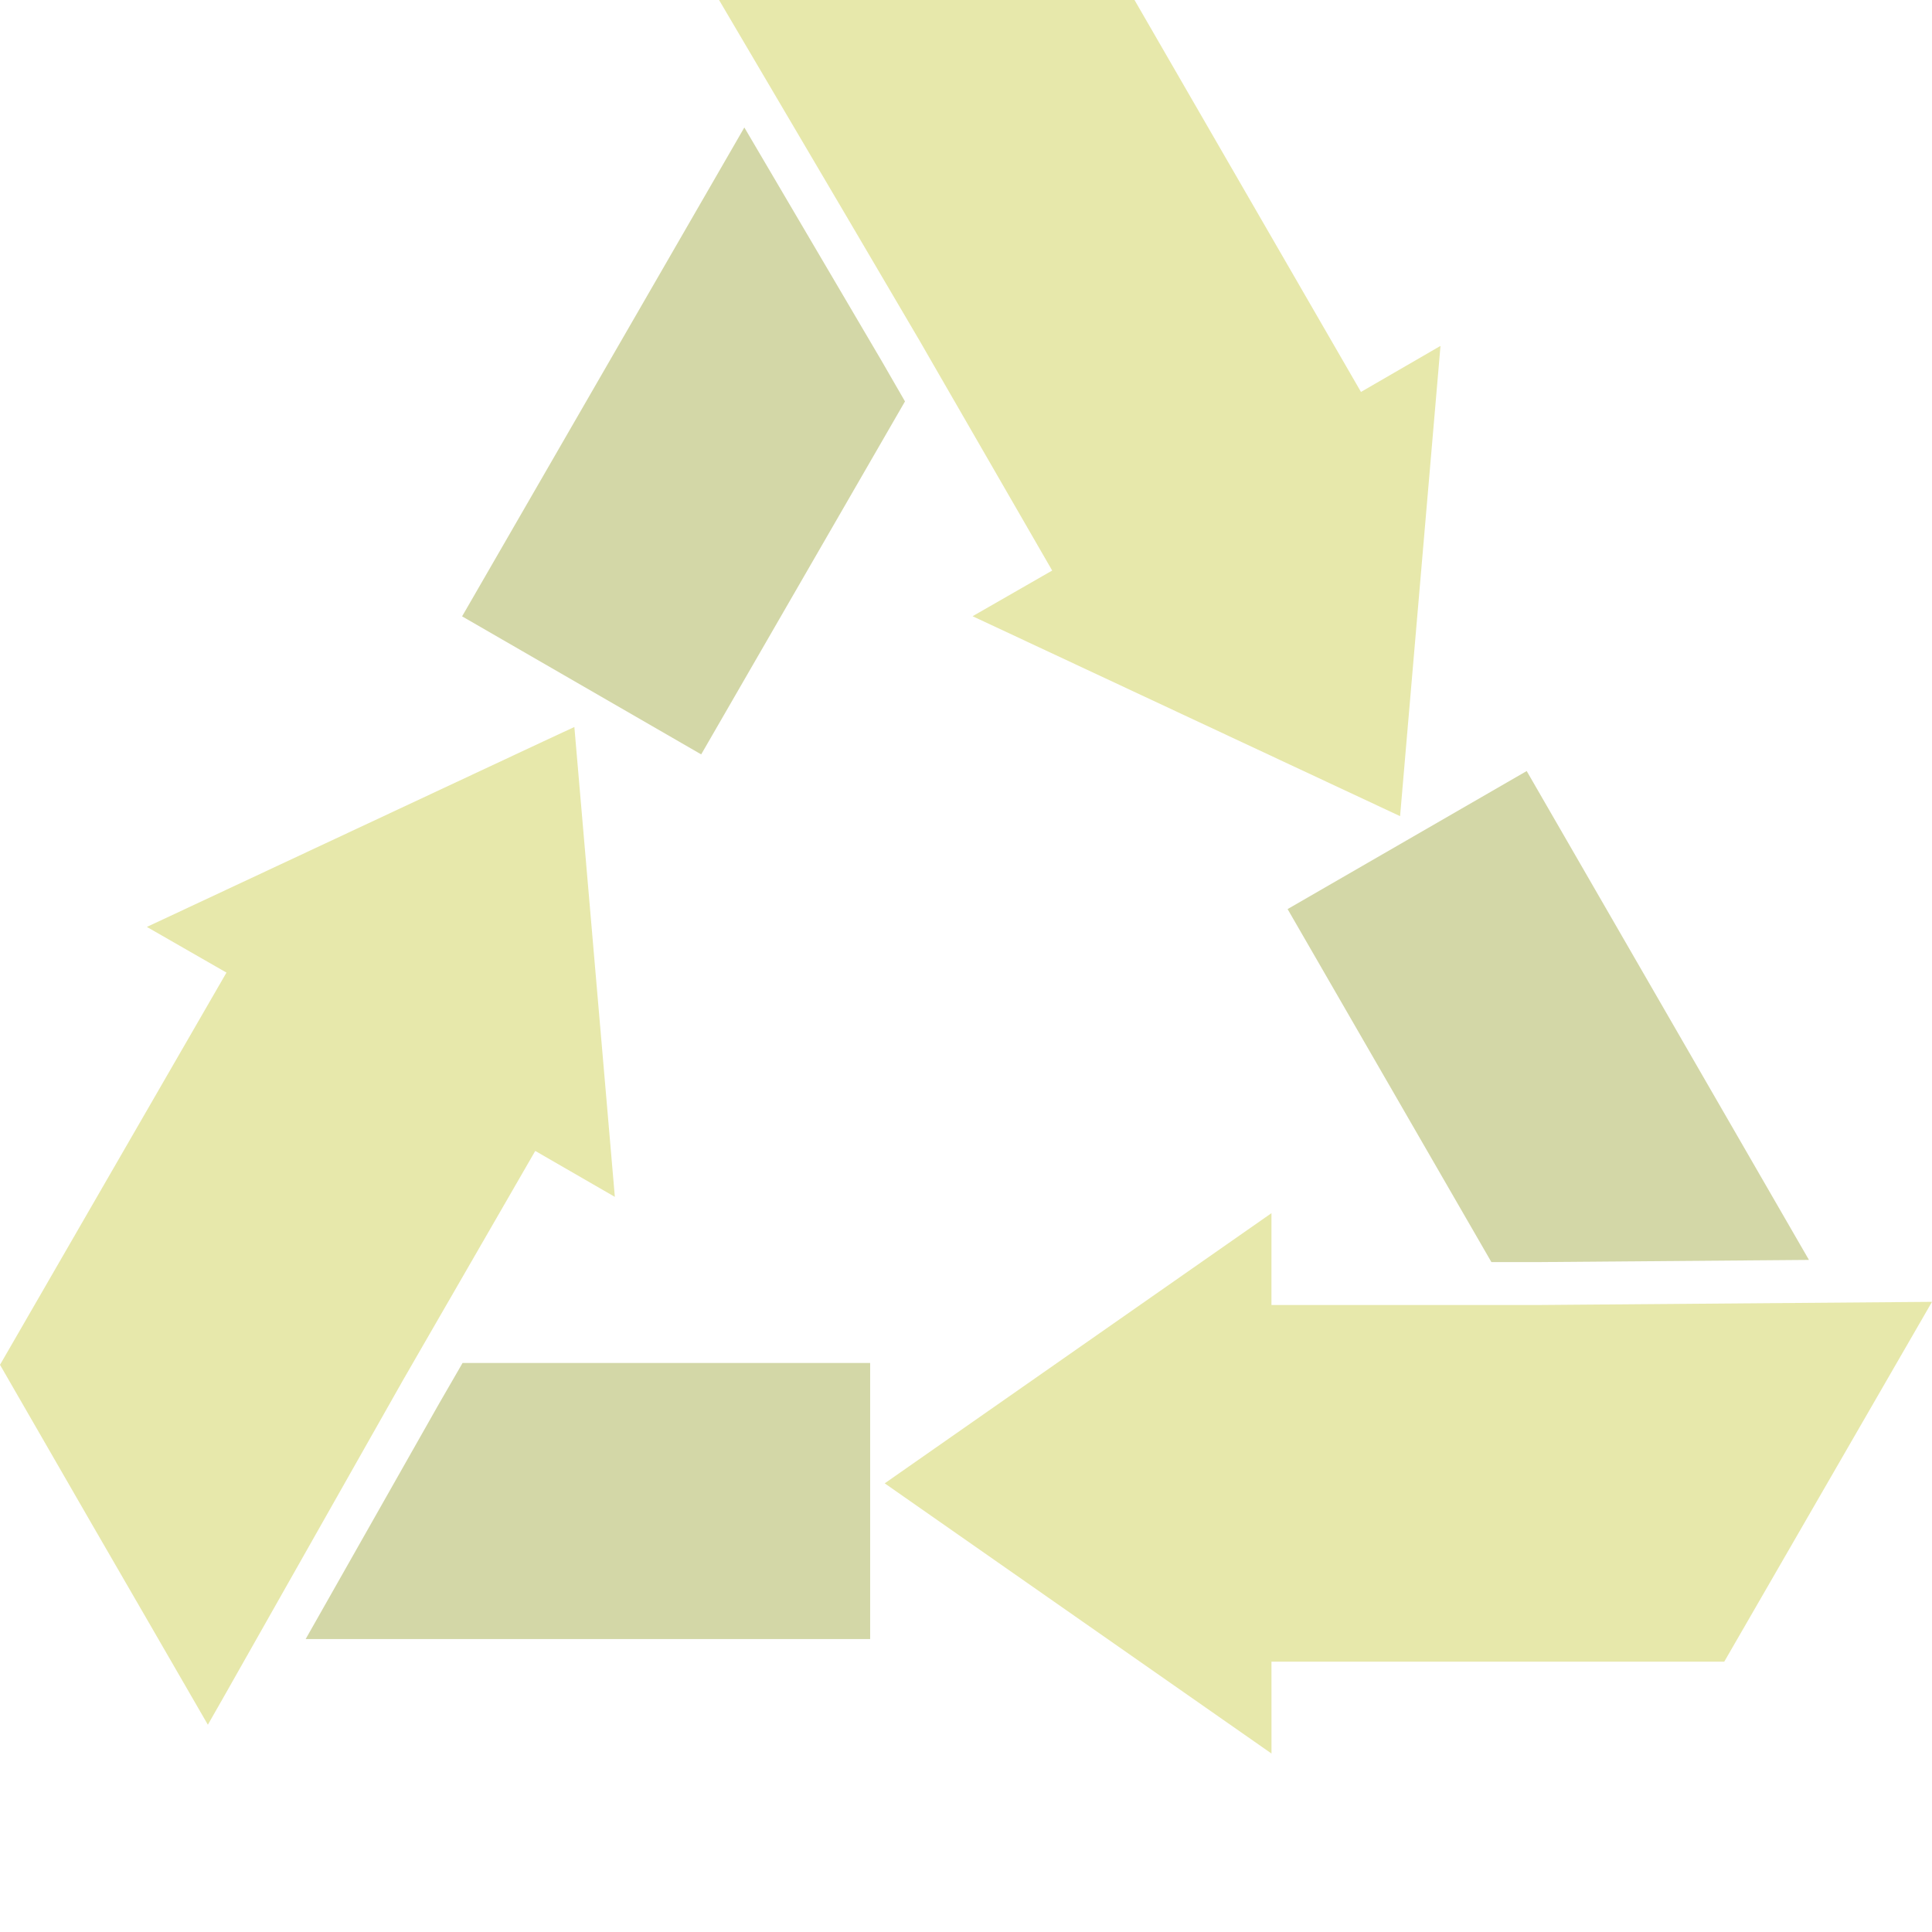
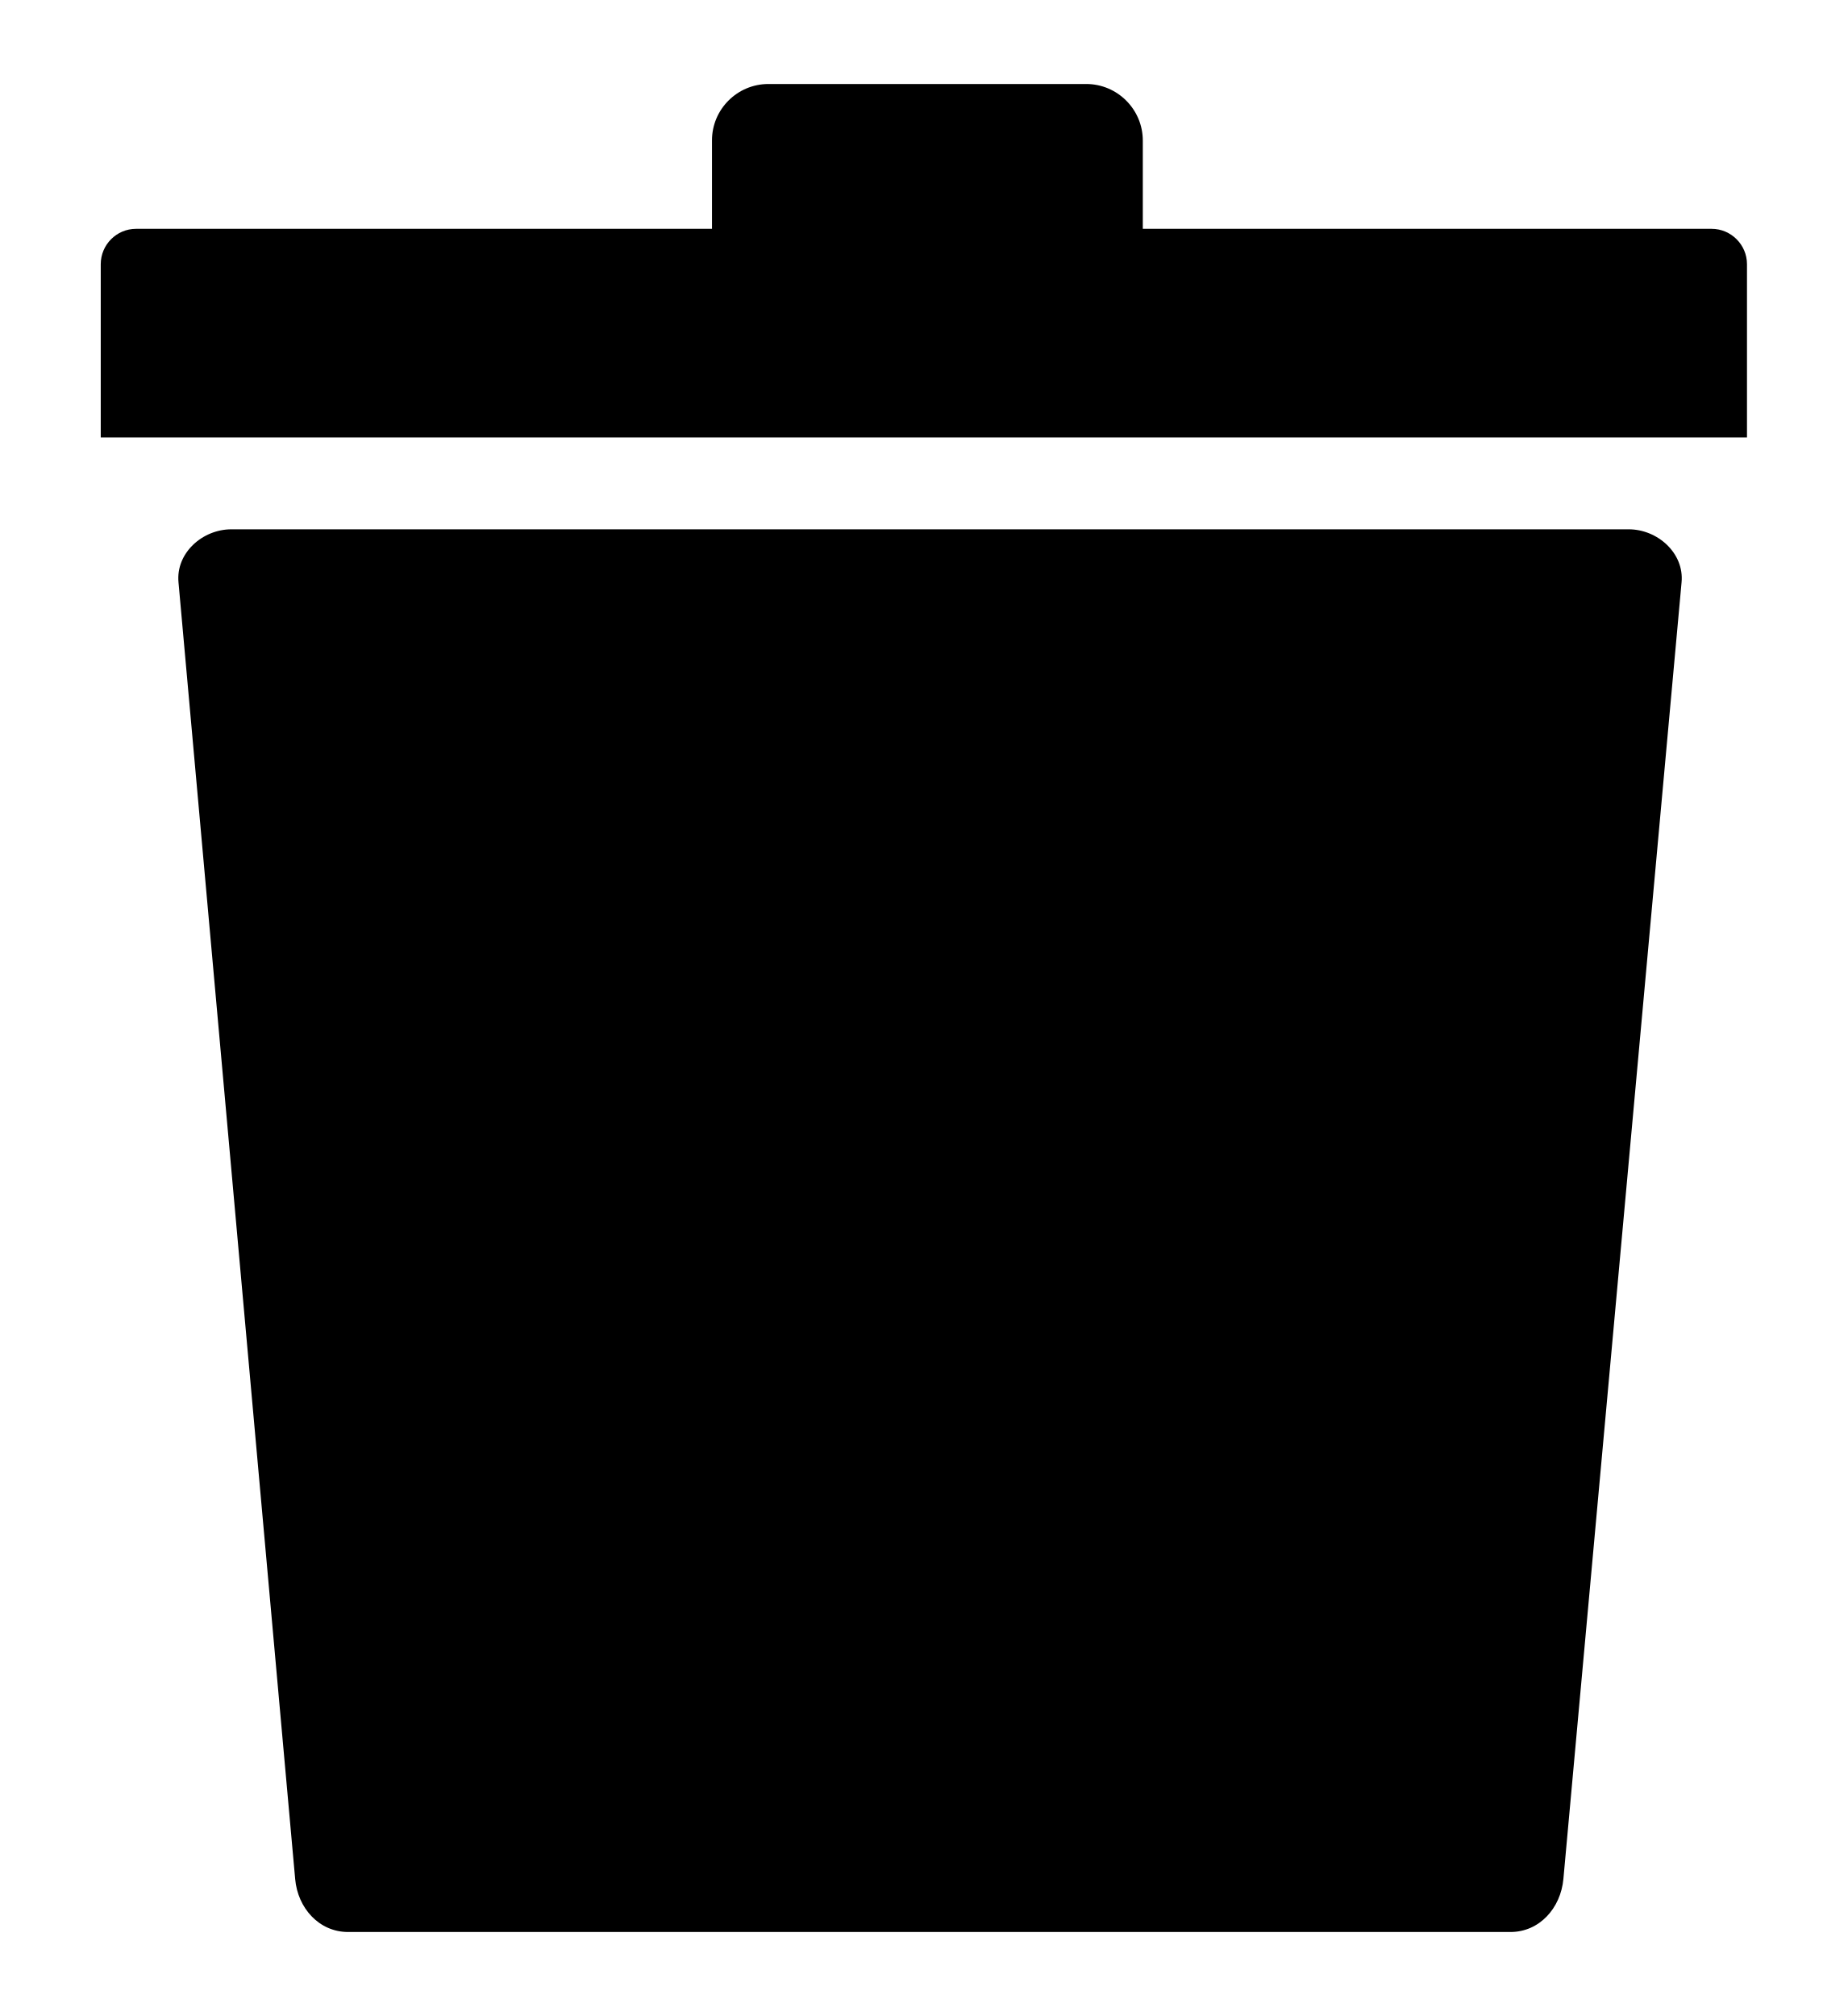
- <svg xmlns="http://www.w3.org/2000/svg" height="800px" width="800px" version="1.1" id="_x36_" viewBox="0 0 512 512" xml:space="preserve">
-   <g>
-     <polygon style="fill:#D3D7A7;" points="237.53,102.388 239.832,106.378 222.406,136.562 185.824,199.921 122.46,163.339    159.042,99.98 195.624,36.615 197.258,33.78 233.712,95.766  " />
-     <polygon style="fill:#E7E8AB;" points="381.765,91.691 381.692,92.27 371.037,216.288 257.747,163.303 278.84,151.199    247.6,97.055 243.758,90.385 224.333,57.333 190.556,0 300.657,0 304.426,6.524 316.023,26.602 360.672,103.868 381.33,91.907  " />
-     <polygon style="fill:#D3D7A7;" points="399.84,334.463 395.234,334.462 377.807,304.278 341.227,240.918 404.59,204.333    441.17,267.694 477.754,331.057 479.393,333.89 407.484,334.467  " />
-     <polygon style="fill:#E7E8AB;" points="336.953,440.363 449.404,440.359 456.943,440.364 512,345.002 407.131,345.844    399.432,345.839 336.947,345.838 336.95,321.5 234.457,393.101 336.958,464.706  " />
-     <polygon style="fill:#D3D7A7;" points="120.28,365.191 122.584,361.203 157.437,361.202 230.598,361.204 230.6,434.37    157.438,434.369 84.272,434.37 80.999,434.373 116.454,371.809  " />
-     <polygon style="fill:#E7E8AB;" points="162.941,317.183 141.848,305.006 110.608,359.15 106.767,365.818 59.508,449.318    55.087,457.074 38.416,428.226 24.282,403.801 0,361.688 3.769,355.164 60.016,257.748 38.923,245.644 143.95,196.5    152.213,192.659  " />
-   </g>
+ <svg xmlns="http://www.w3.org/2000/svg" fill="none" width="22" height="24" viewBox="-6.7 0 122.88 122.88">
+   <path fill="currentColor" d="M2.35,9.63h38.3V3.76C40.64,1.69,42.33,0,44.4,0h21.14c2.07,0,3.76,1.69,3.76,3.76v5.87h37.83 c1.29,0,2.35,1.06,2.35,2.35V23.5H0V11.98C0,10.69,1.05,9.63,2.35,9.63L2.35,9.63z M8.69,29.61h92.92c1.94,0,3.7,1.6,3.52,3.52 l-7.86,86.23c-0.18,1.93-1.59,3.52-3.52,3.52l-77.3,0c-1.93,0-3.35-1.59-3.52-3.52L5.17,33.13C4.99,31.2,6.75,29.61,8.69,29.61 L8.69,29.61L8.69,29.61z M33.93,95.11l-6.16-10.59c-1.11-1.92-1.53-3.42-0.6-5.64l3.62-6.09l-3.63-1.95l12.17-0.05l6.07,10.61 l-3.75-2.15l-6.08,10.78c-0.58,1.02-1.06,1.8-1.35,2.96C34.05,93.7,33.96,94.41,33.93,95.11L33.93,95.11z M36.38,62.36l5.86-10.2 c1.65-2.05,3.7-2.79,5.65-2.24c1.68,0.48,2.15,1.23,3.04,2.6c1.07,1.63,2,3.37,2.98,5.08l-6.55,11.26L36.38,62.36L36.38,62.36z M49.71,48.43l12.26-0.04c2.22-0.01,3.73,0.39,5.18,2.3l3.46,6.18l3.51-2.17l-6.04,10.56l-12.23-0.05l3.74-2.17l-6.3-10.66 c-0.6-1.01-1.03-1.81-1.89-2.65C50.88,49.23,50.31,48.81,49.71,48.43L49.71,48.43z M76.4,67.42l5.9,10.17 c0.95,2.45,0.57,4.6-0.89,6.01c-1.25,1.22-2.14,1.24-3.77,1.34c-1.95,0.11-3.92,0.05-5.89,0.04l-6.47-11.3L76.4,67.42L76.4,67.42z M81.8,85.93l-6.09,10.64c-1.1,1.92-2.2,3.03-4.58,3.34l-7.08-0.09l0.12,4.12l-6.13-10.52l6.15-10.56l0.01,4.32l12.38-0.12 c1.17-0.01,2.09,0.01,3.24-0.31C80.52,86.54,81.17,86.26,81.8,85.93L81.8,85.93z M52.67,99.7l-11.76,0.02 c-2.6-0.4-4.27-1.81-4.77-3.77c-0.43-1.69-0.01-2.48,0.73-3.94c0.88-1.74,1.92-3.42,2.91-5.12l13.02,0.05L52.67,99.7L52.67,99.7z" />
</svg>
